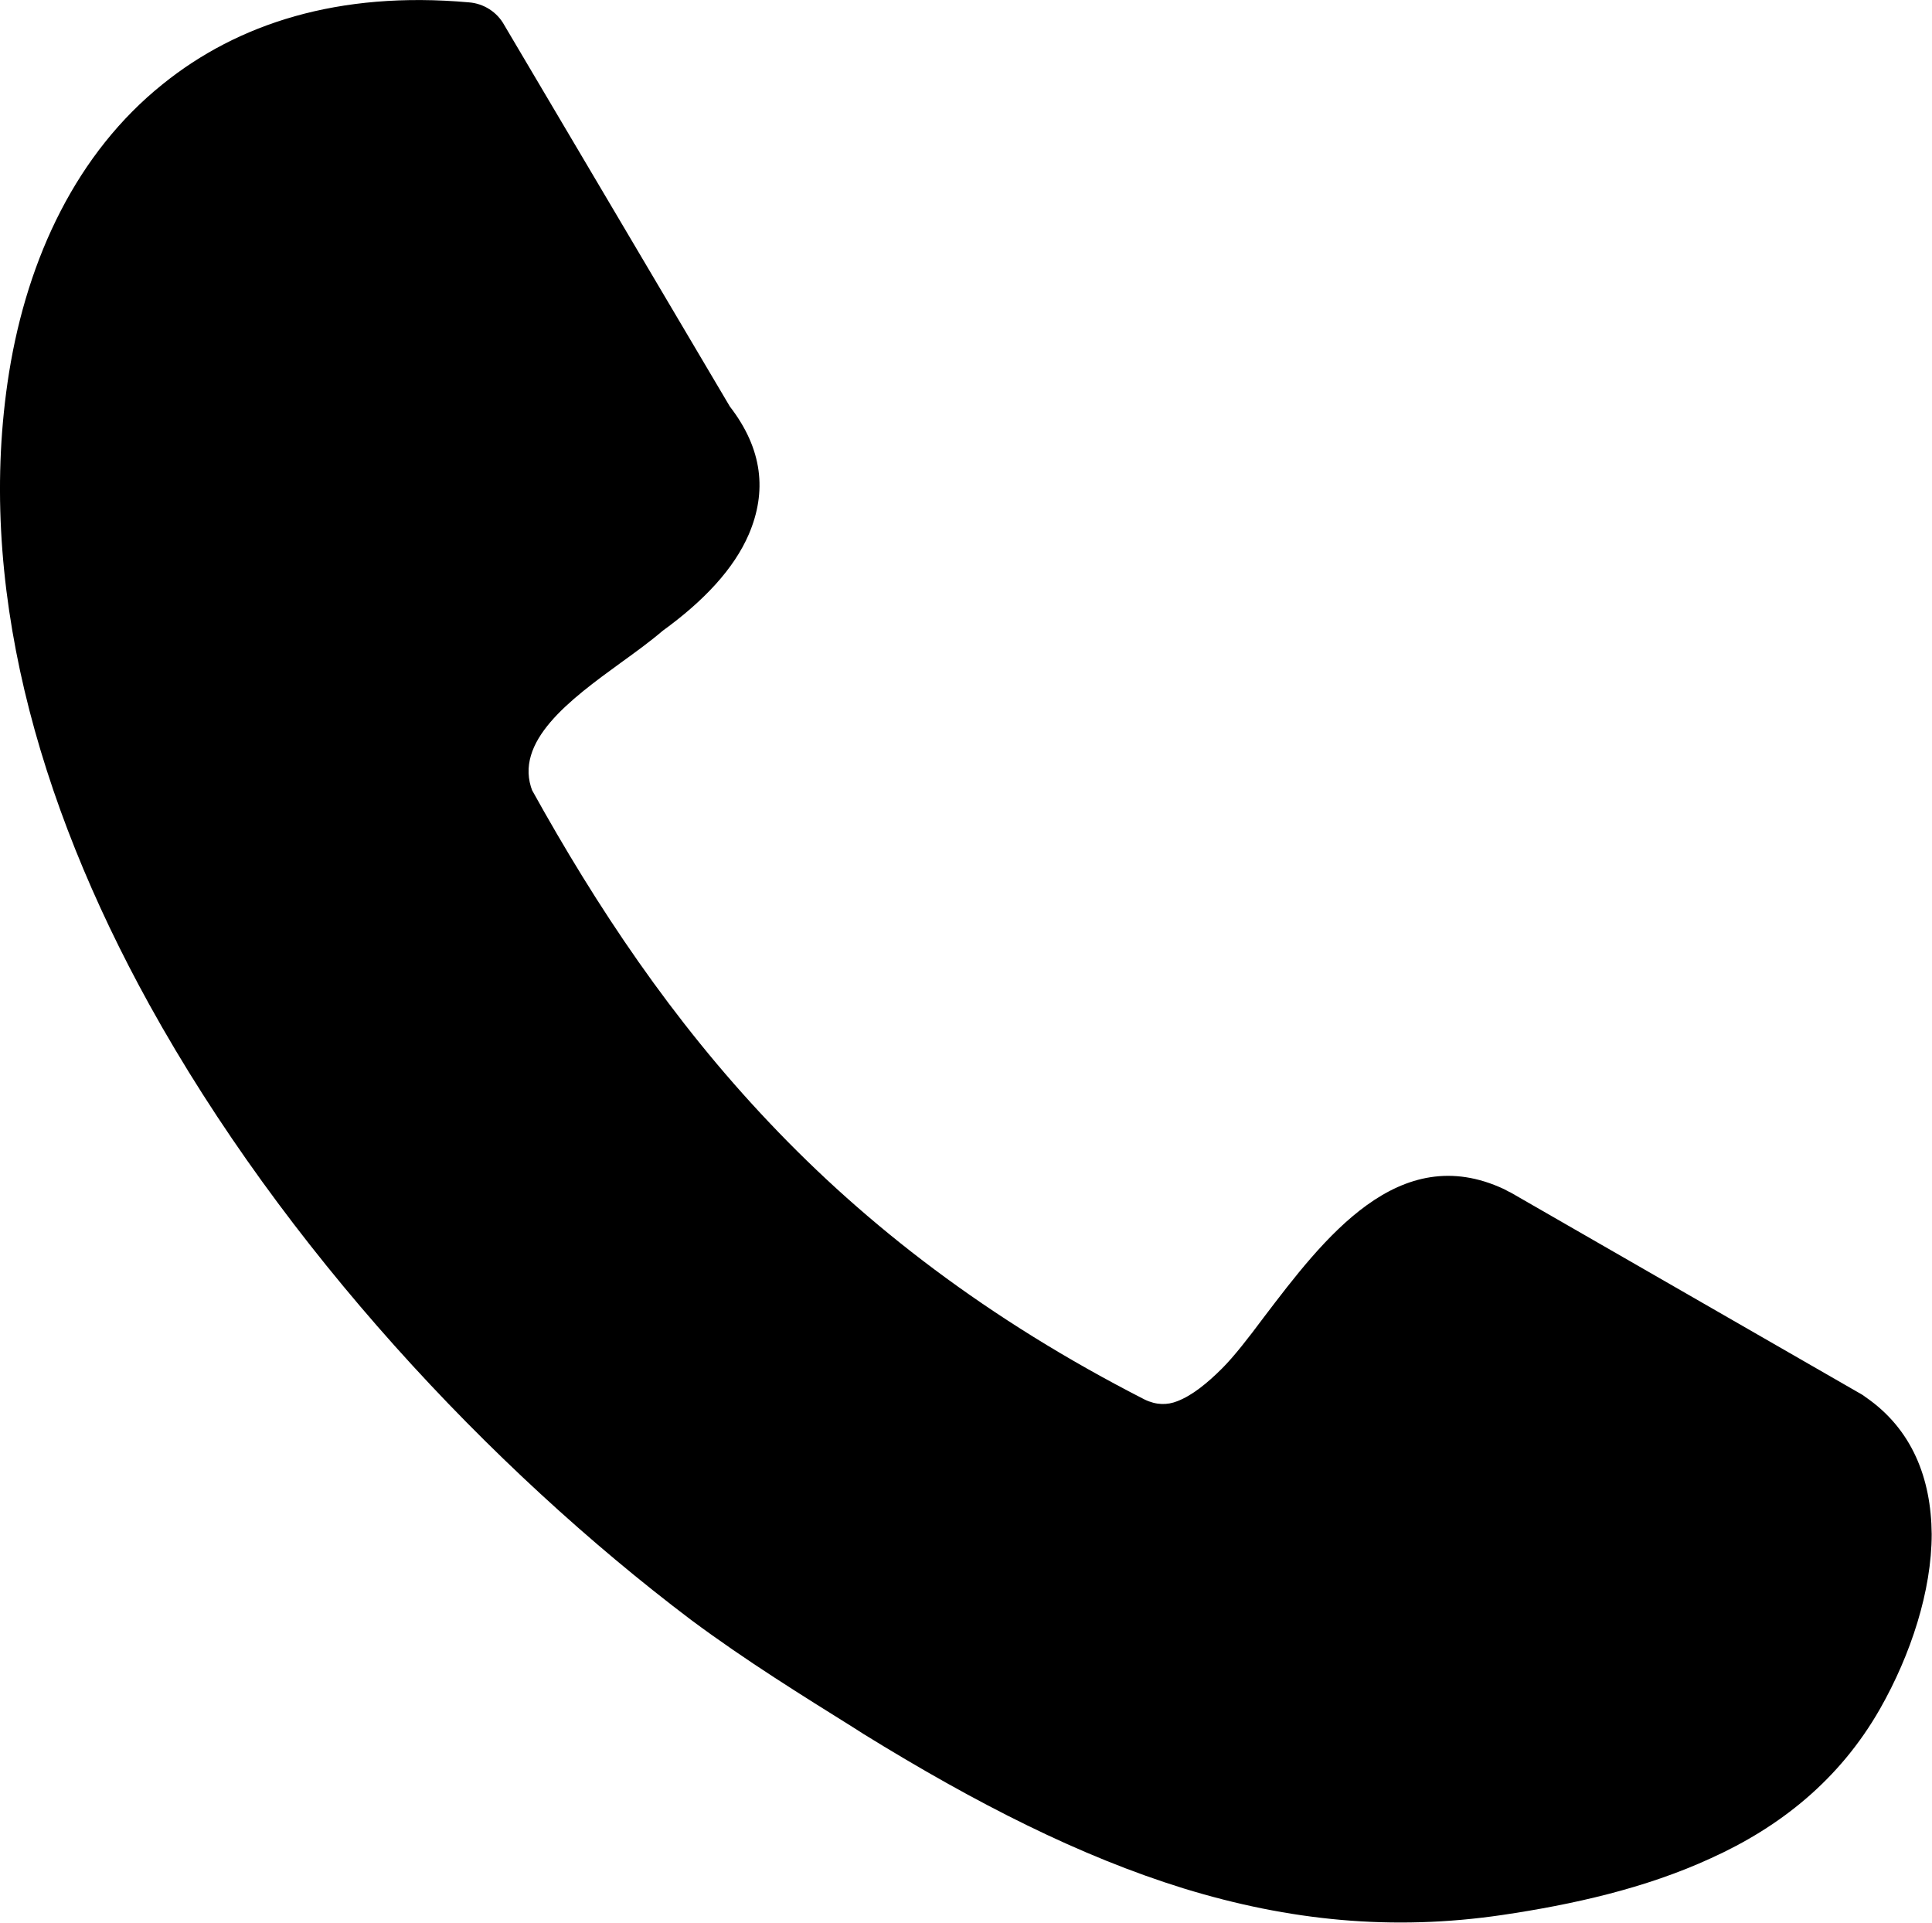
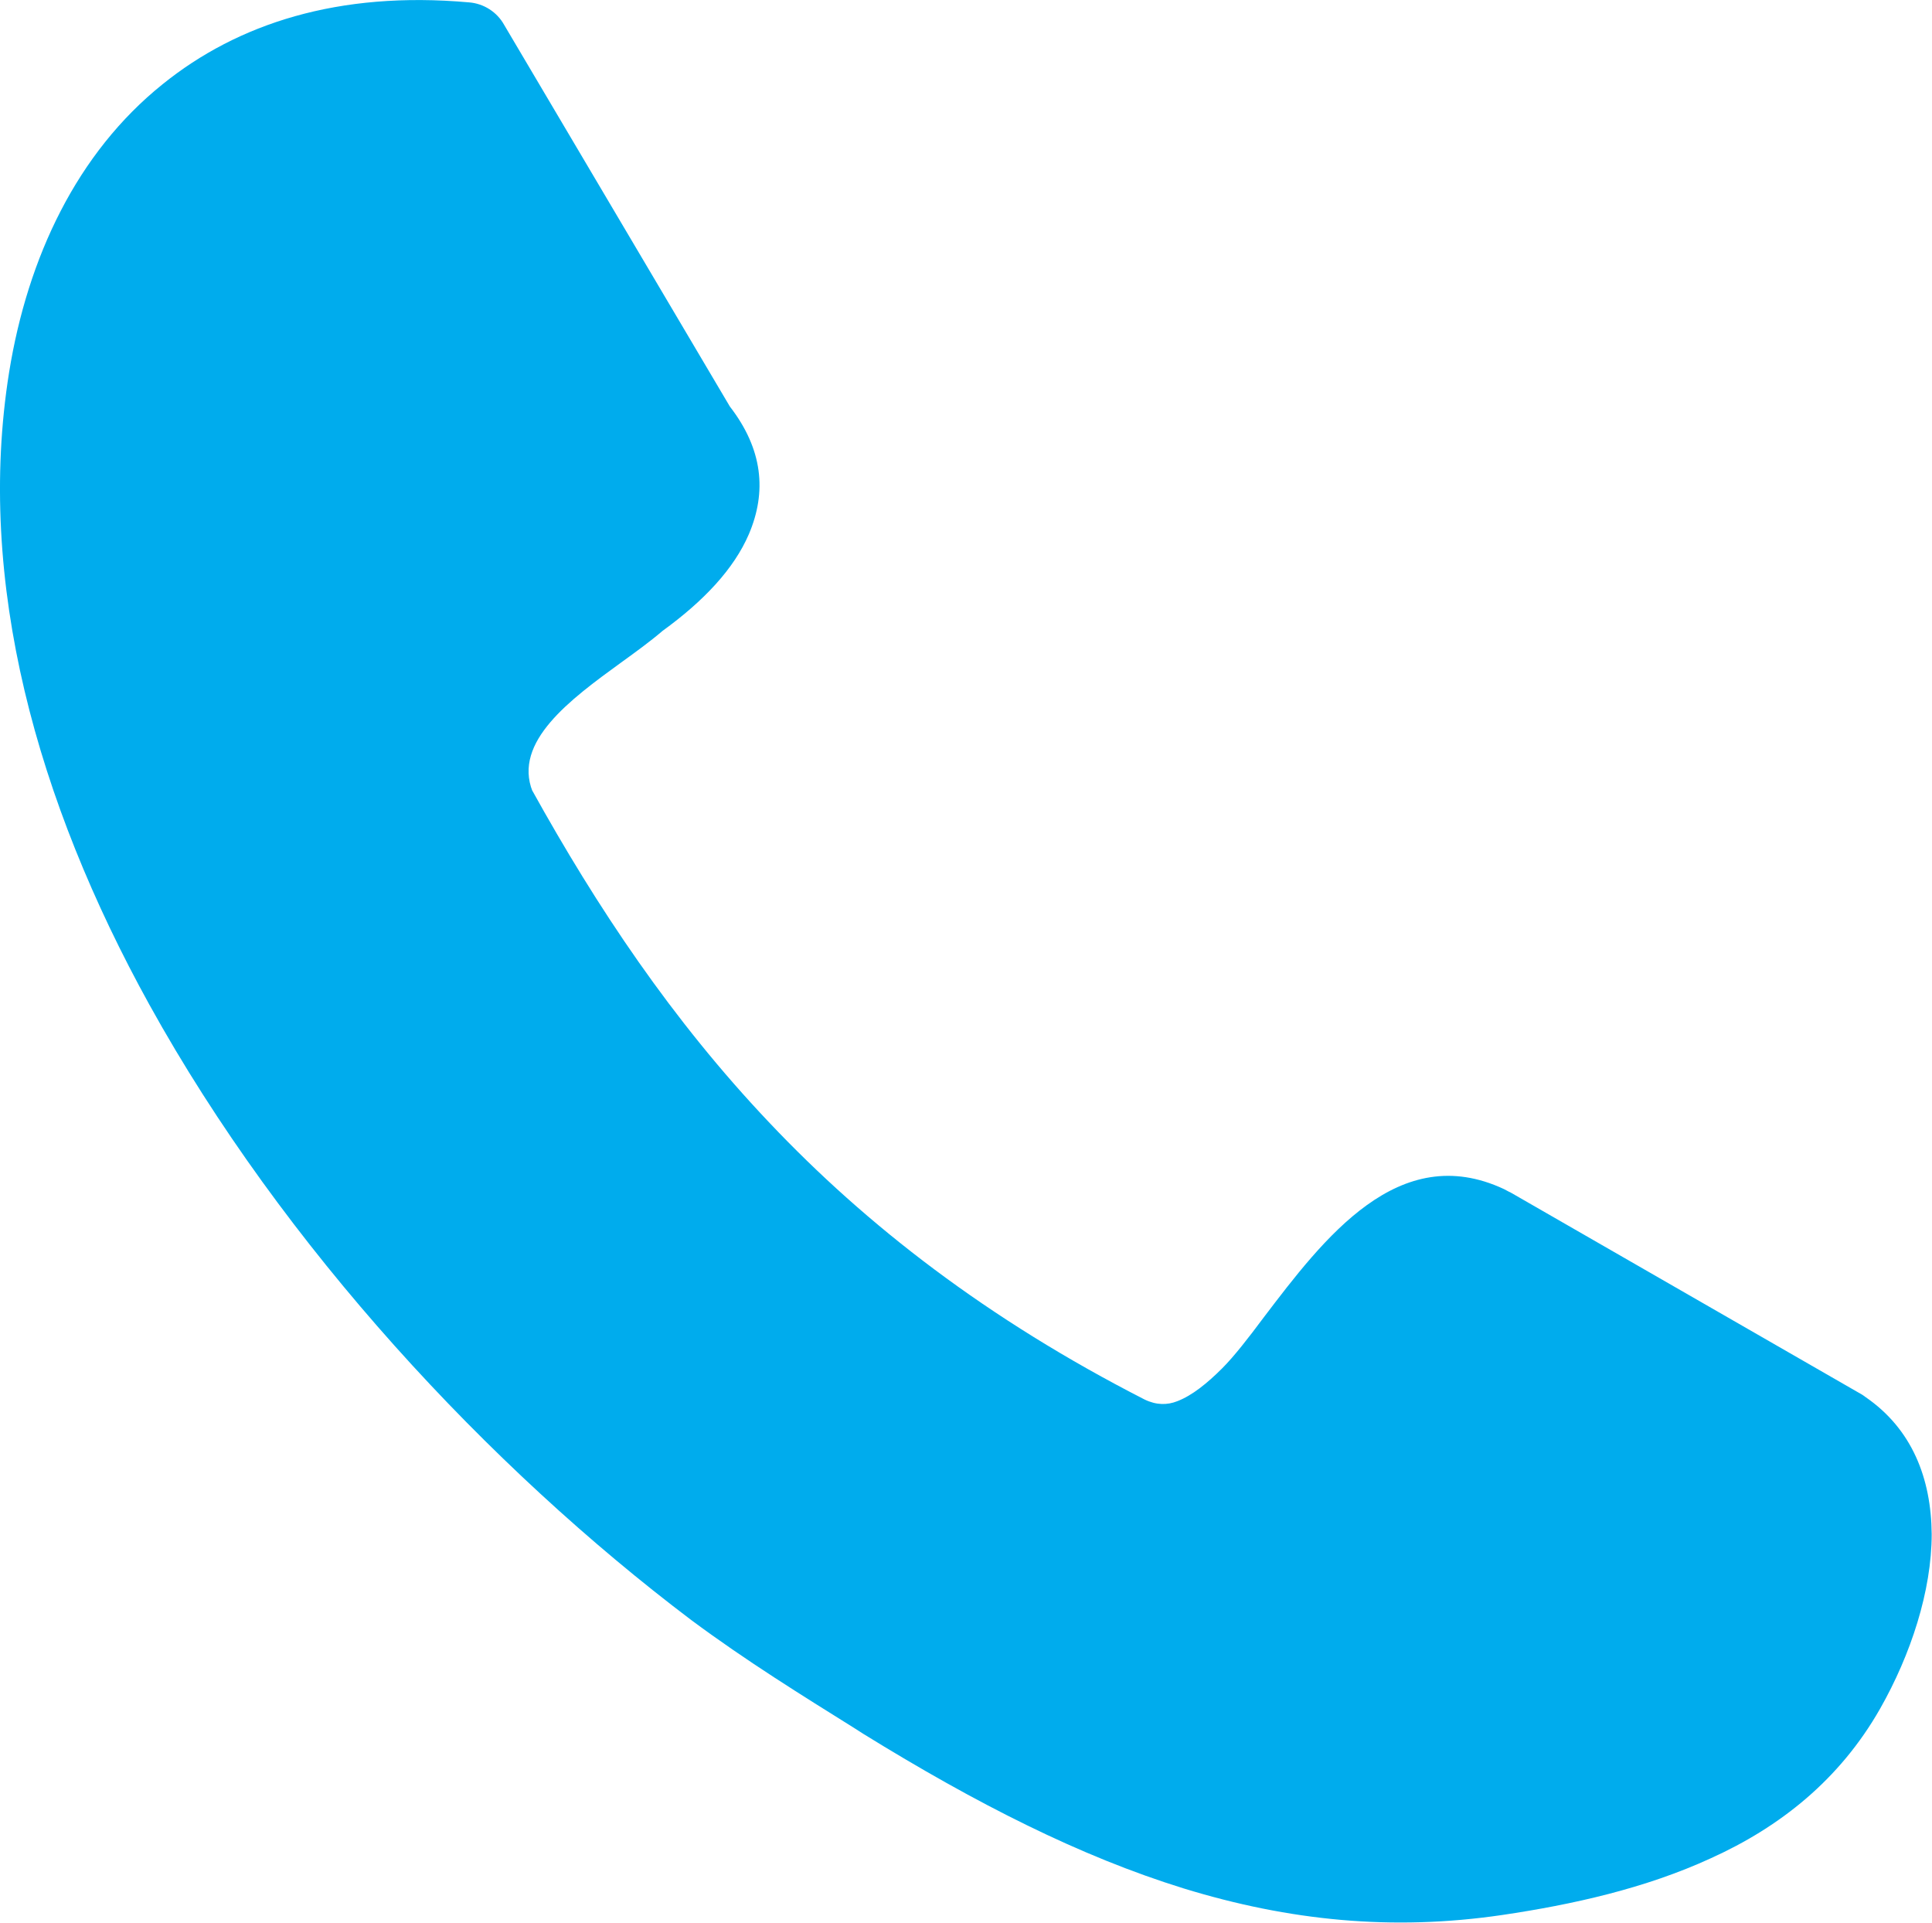
- <svg xmlns="http://www.w3.org/2000/svg" version="1.1" id="Layer_1" x="0px" y="0px" viewBox="0 0 122.88 122.27" style="enable-background:new 0 0 122.88 122.27" xml:space="preserve">
+ <svg xmlns="http://www.w3.org/2000/svg" version="1.1" id="Layer_1" x="0px" y="0px" viewBox="0 0 122.88 122.27" style="fill: #00aced;enable-background:new 0 0 122.88 122.27" xml:space="preserve">
  <g>
    <path d="M33.84,50.25c4.13,7.45,8.89,14.6,15.07,21.12c6.2,6.56,13.91,12.53,23.89,17.63c0.74,0.36,1.44,0.36,2.07,0.11 c0.95-0.36,1.92-1.15,2.87-2.1c0.74-0.74,1.66-1.92,2.62-3.21c3.84-5.05,8.59-11.32,15.3-8.18c0.15,0.07,0.26,0.15,0.41,0.21 l22.38,12.87c0.07,0.04,0.15,0.11,0.21,0.15c2.95,2.03,4.17,5.16,4.2,8.71c0,3.61-1.33,7.67-3.28,11.1 c-2.58,4.53-6.38,7.53-10.76,9.51c-4.17,1.92-8.81,2.95-13.27,3.61c-7,1.03-13.56,0.37-20.27-1.69 c-6.56-2.03-13.17-5.38-20.39-9.84l-0.53-0.34c-3.31-2.07-6.89-4.28-10.4-6.89C31.12,93.32,18.03,79.31,9.5,63.89 C2.35,50.95-1.55,36.98,0.58,23.67c1.18-7.3,4.31-13.94,9.77-18.32c4.76-3.84,11.17-5.94,19.47-5.2c0.95,0.07,1.8,0.62,2.25,1.44 l14.35,24.26c2.1,2.72,2.36,5.42,1.21,8.12c-0.95,2.21-2.87,4.25-5.49,6.15c-0.77,0.66-1.69,1.33-2.66,2.03 c-3.21,2.33-6.86,5.02-5.61,8.18L33.84,50.25L33.84,50.25L33.84,50.25z" />
  </g>
</svg>
